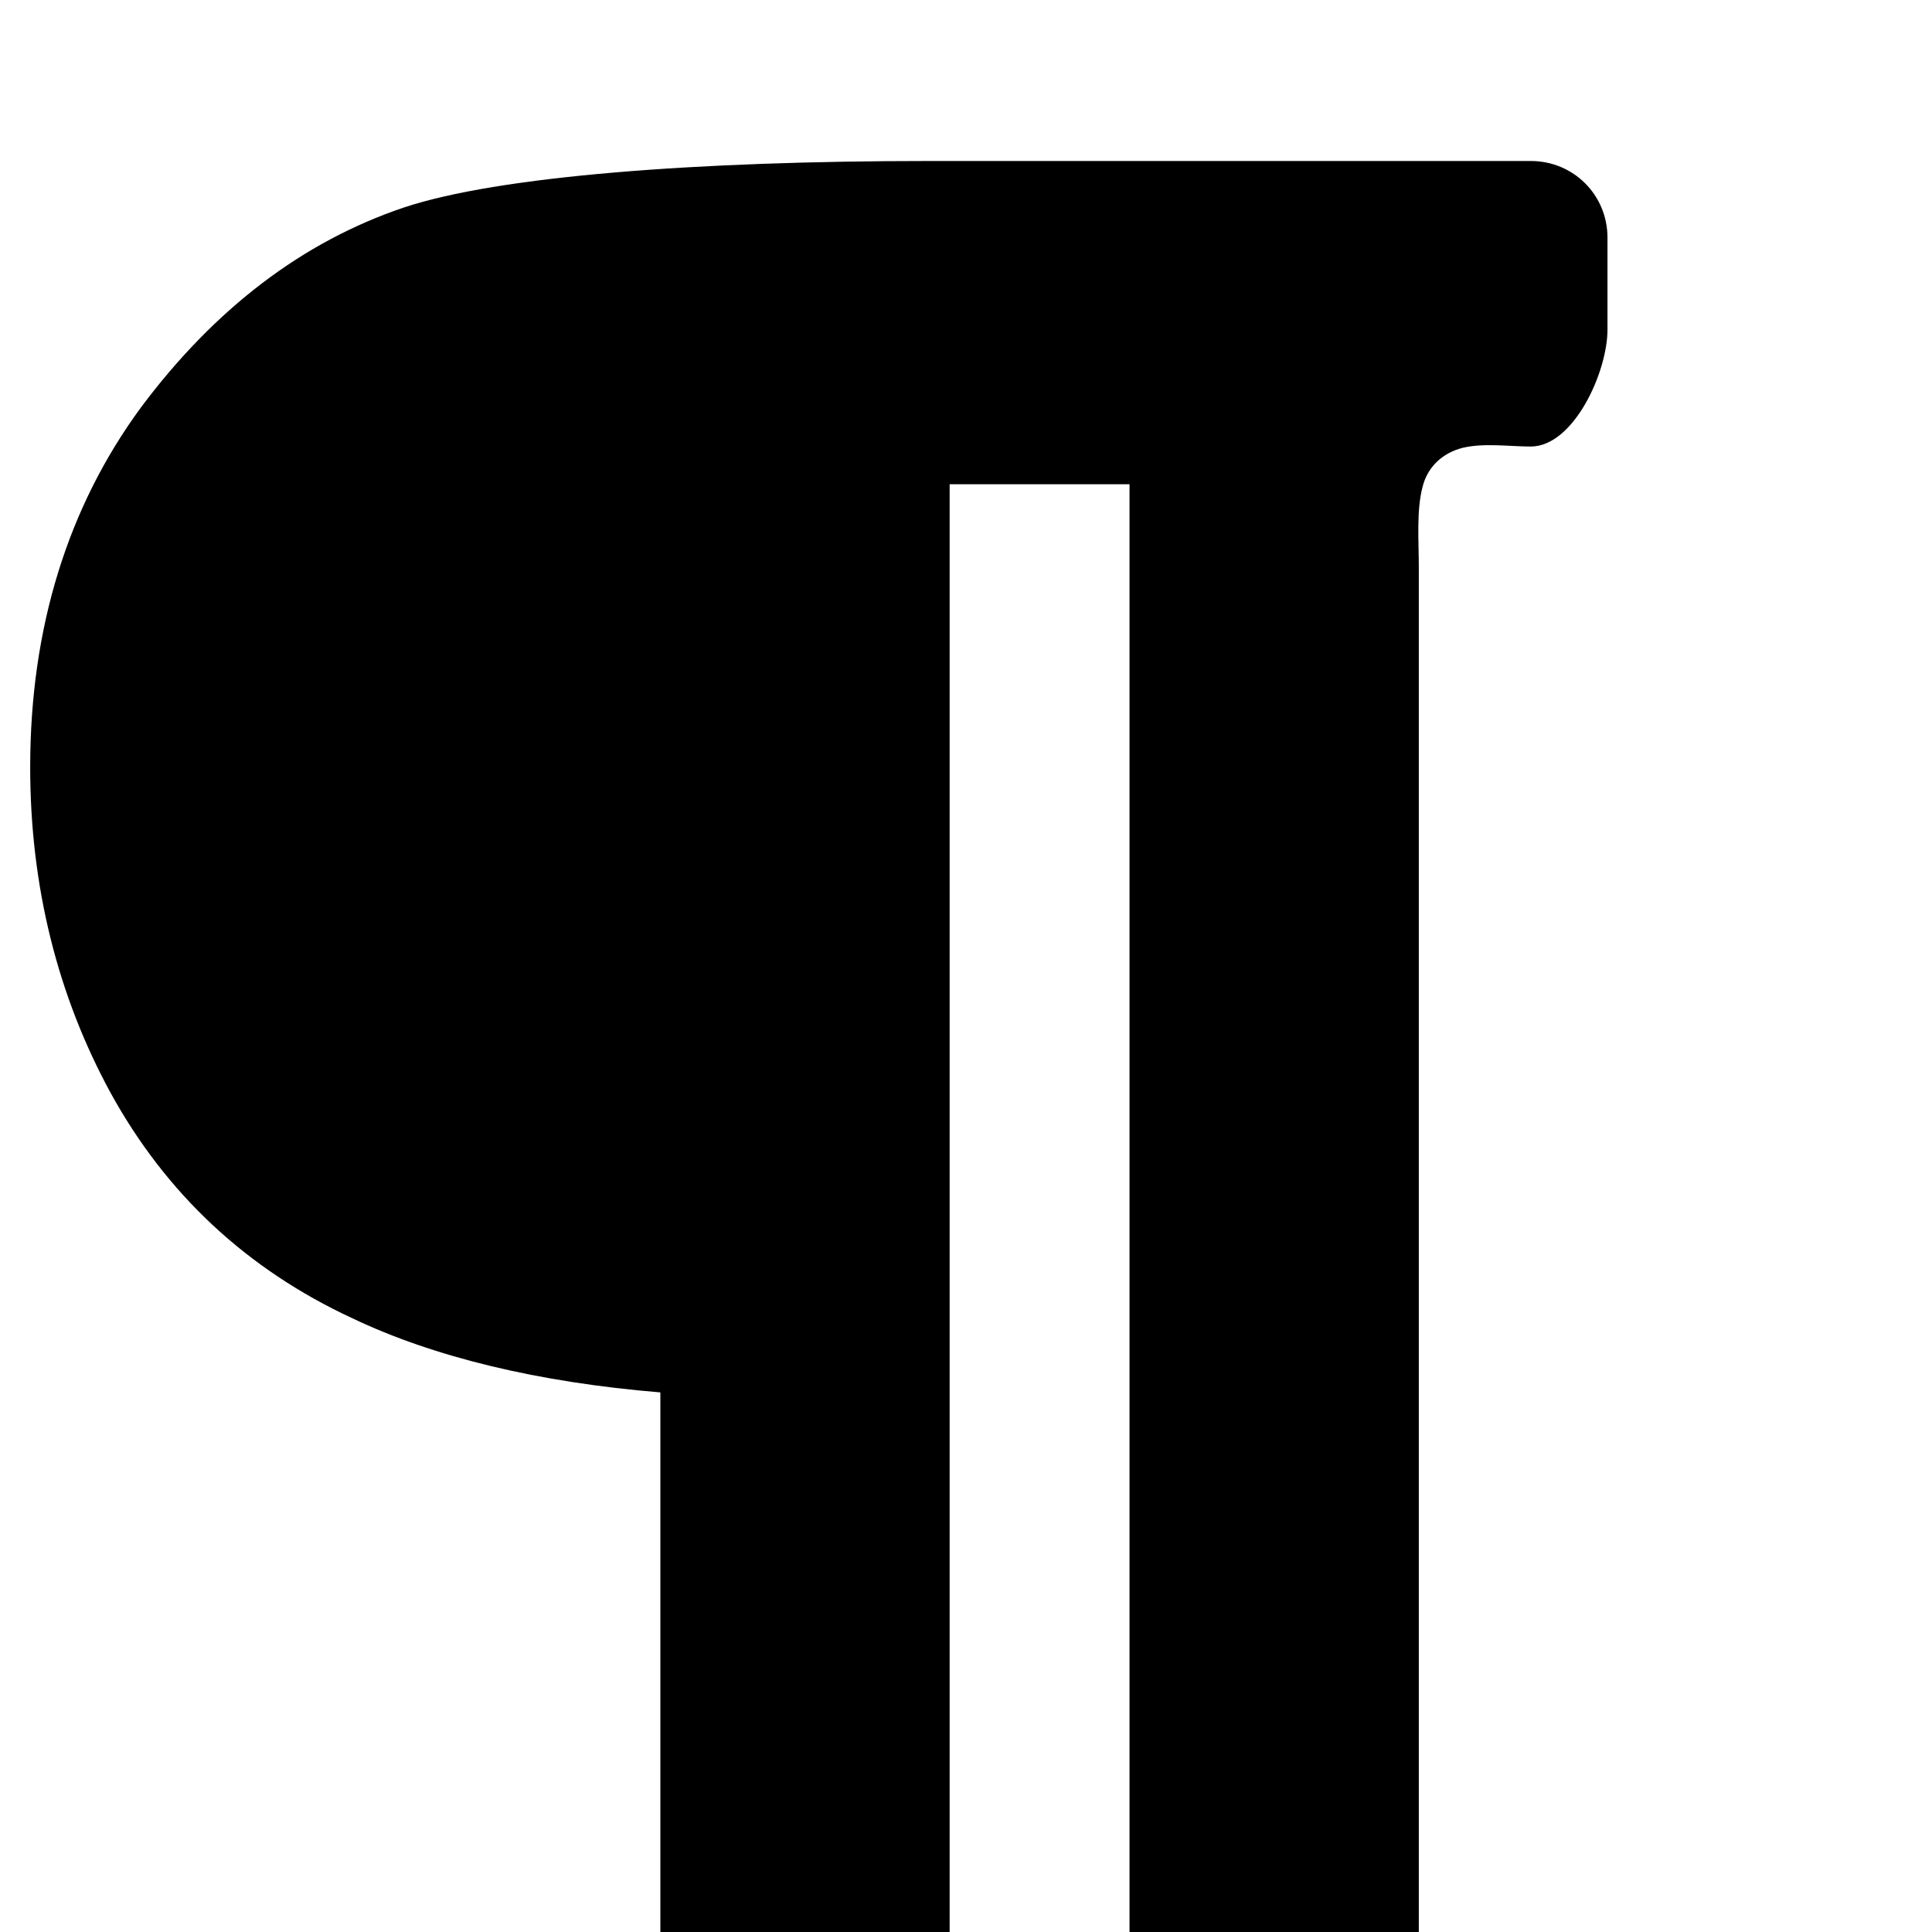
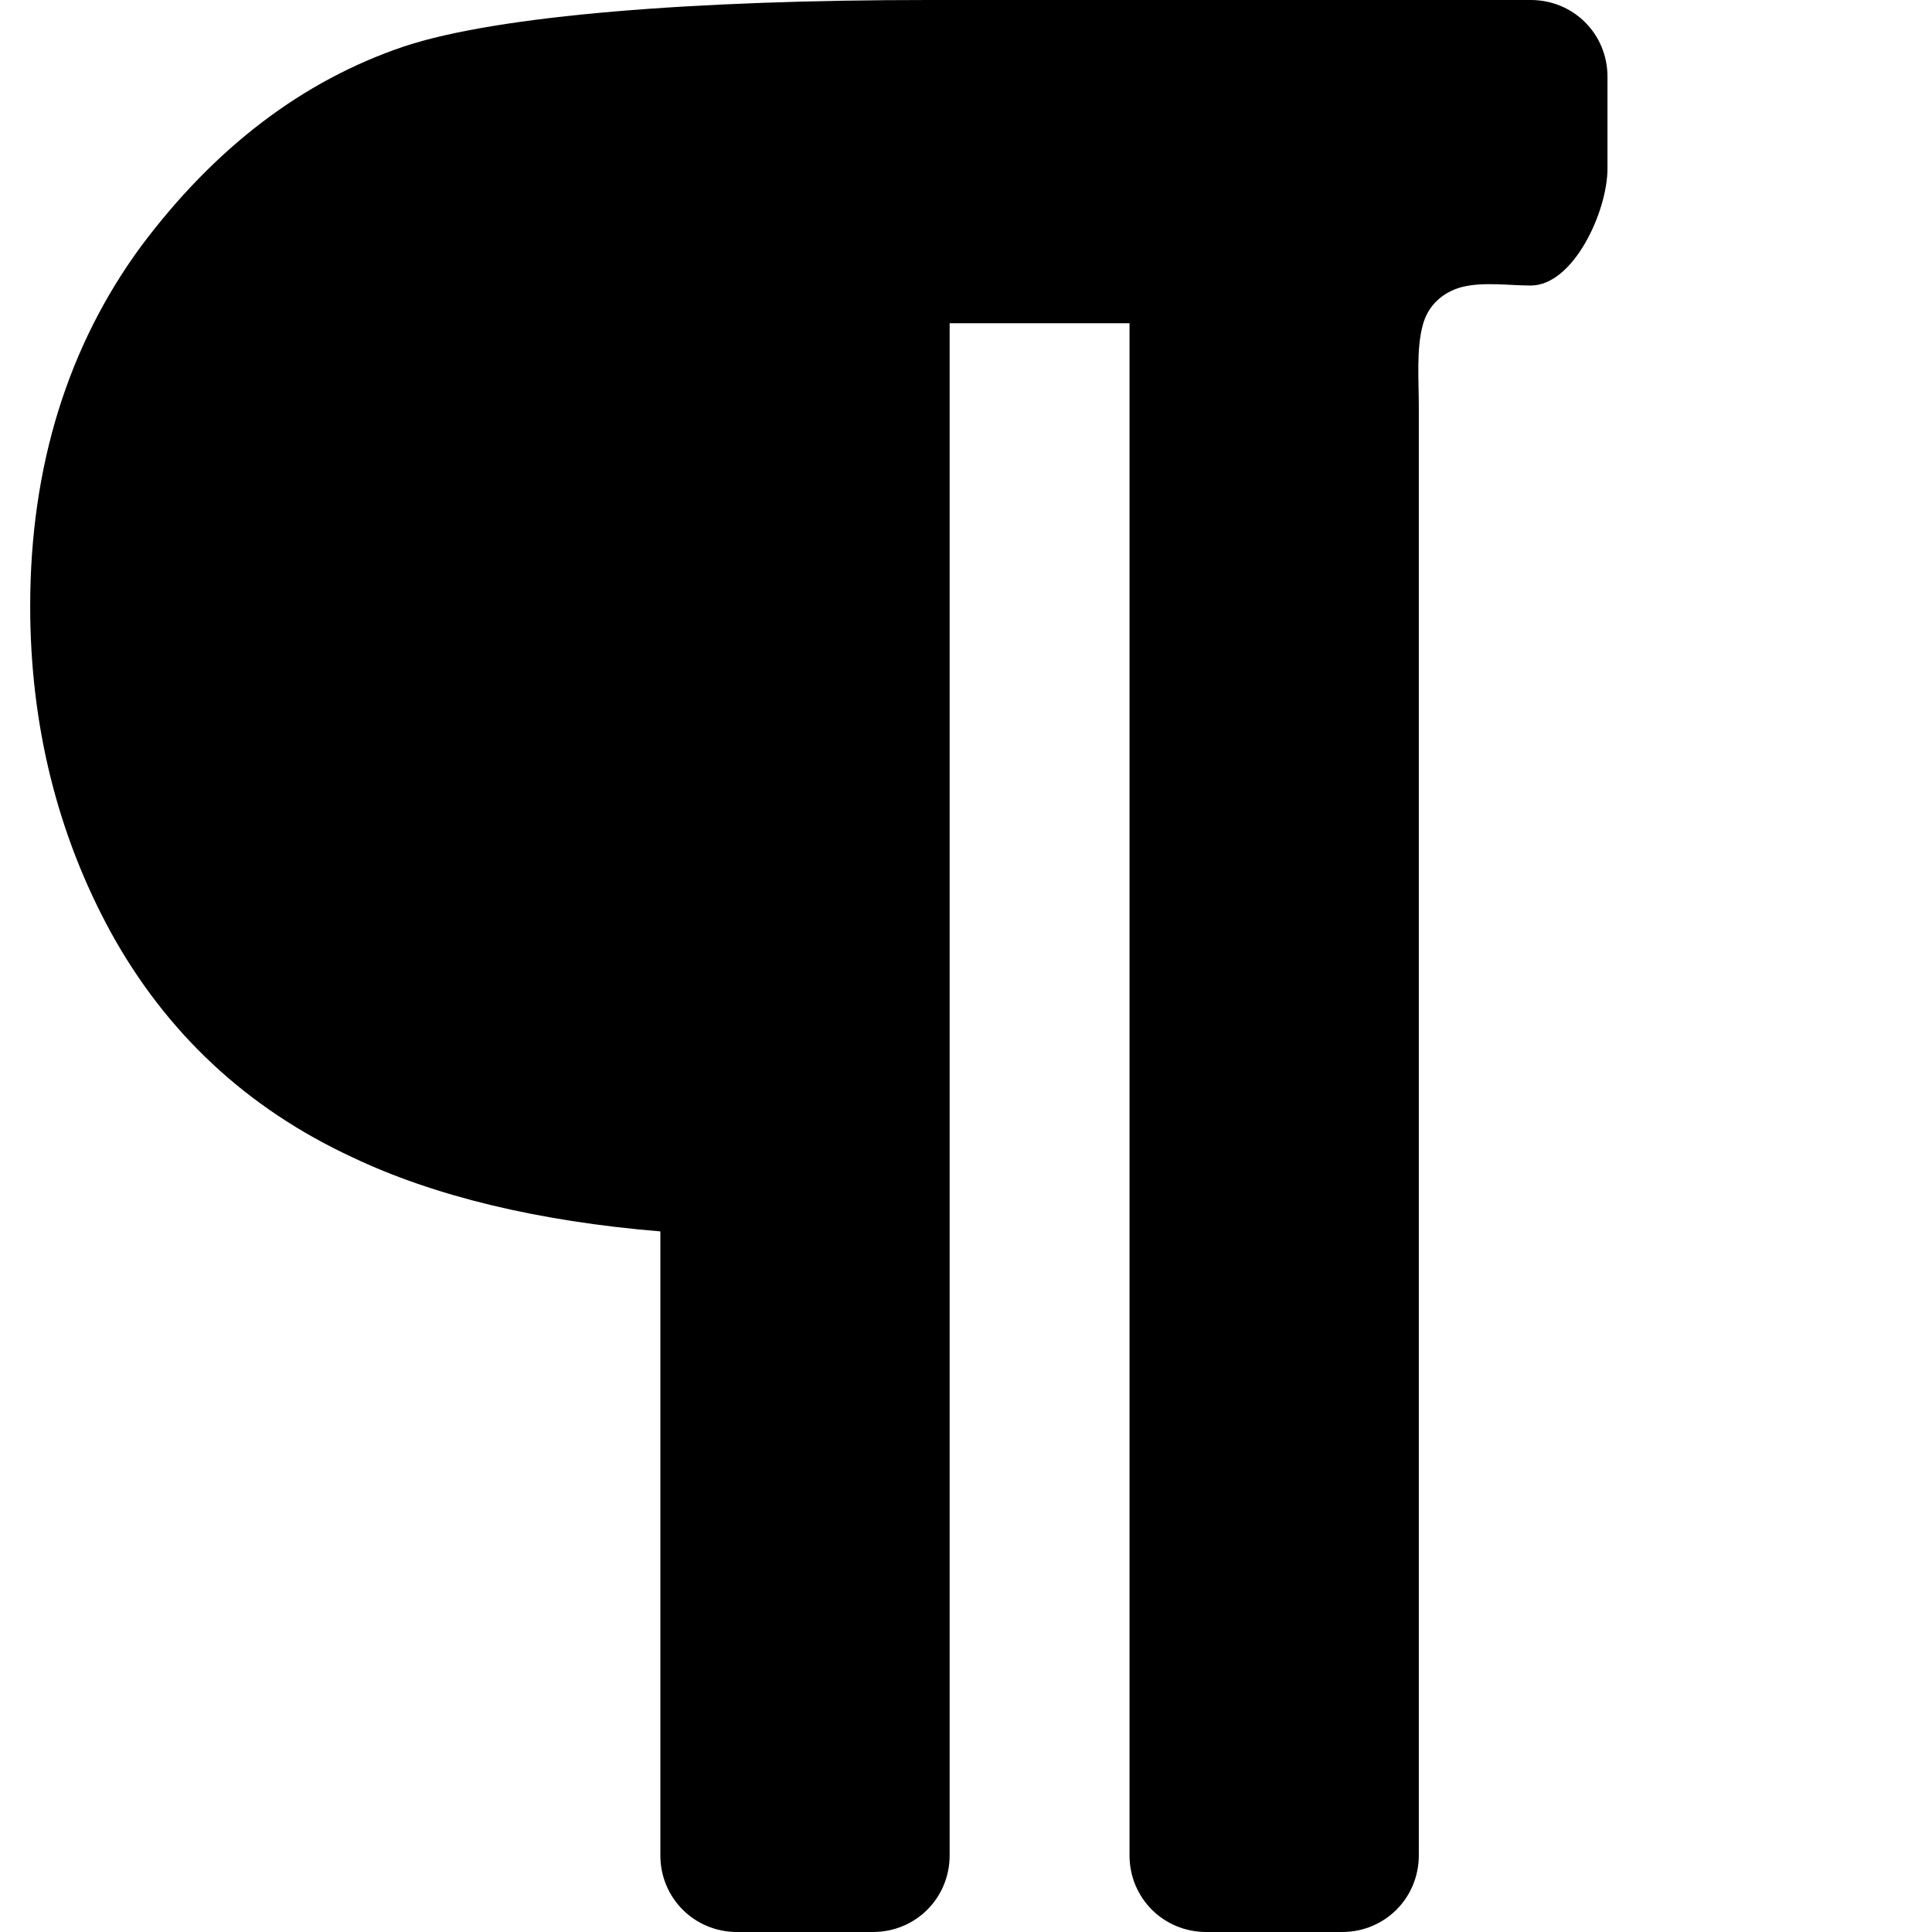
- <svg xmlns="http://www.w3.org/2000/svg" width="1536" height="1536">
-   <path d="M1278 189v73c0 34-27 93-61 93-17 0-37-3-54 1-16 4-28 15-32 31-5 19-3 43-3 64v1152c0 34-27 61-61 61H959c-34 0-61-27-61-61V385H755v1218c0 34-27 61-61 61H586c-34 0-61-27-61-61v-496c-97-8-180-28-245-59-84-39-148-99-192-179-42-77-64-164-64-259 0-111 30-207 88-286 59-79 129-132 209-159 75-25 233-37 417-37h479c34 0 61 27 61 61z" />
+ <svg xmlns="http://www.w3.org/2000/svg" version="1.1" id="Layer_1" x="0px" y="0px" viewBox="0 0 1536 1536" style="enable-background:new 0 0 1536 1536;" xml:space="preserve">
+   <path d="M1278,61v73c0,34-27,93-61,93c-17,0-37-3-54,1c-16,4-28,15-32,31c-5,19-3,43-3,64v1152c0,34-27,61-61,61H959  c-34,0-61-27-61-61V257H755v1218c0,34-27,61-61,61H586c-34,0-61-27-61-61V979c-97-8-180-28-245-59c-84-39-148-99-192-179  c-42-77-64-164-64-259c0-111,30-207,88-286c59-79,129-132,209-159C396,12,554,0,738,0h479C1251,0,1278,27,1278,61z" />
</svg>
